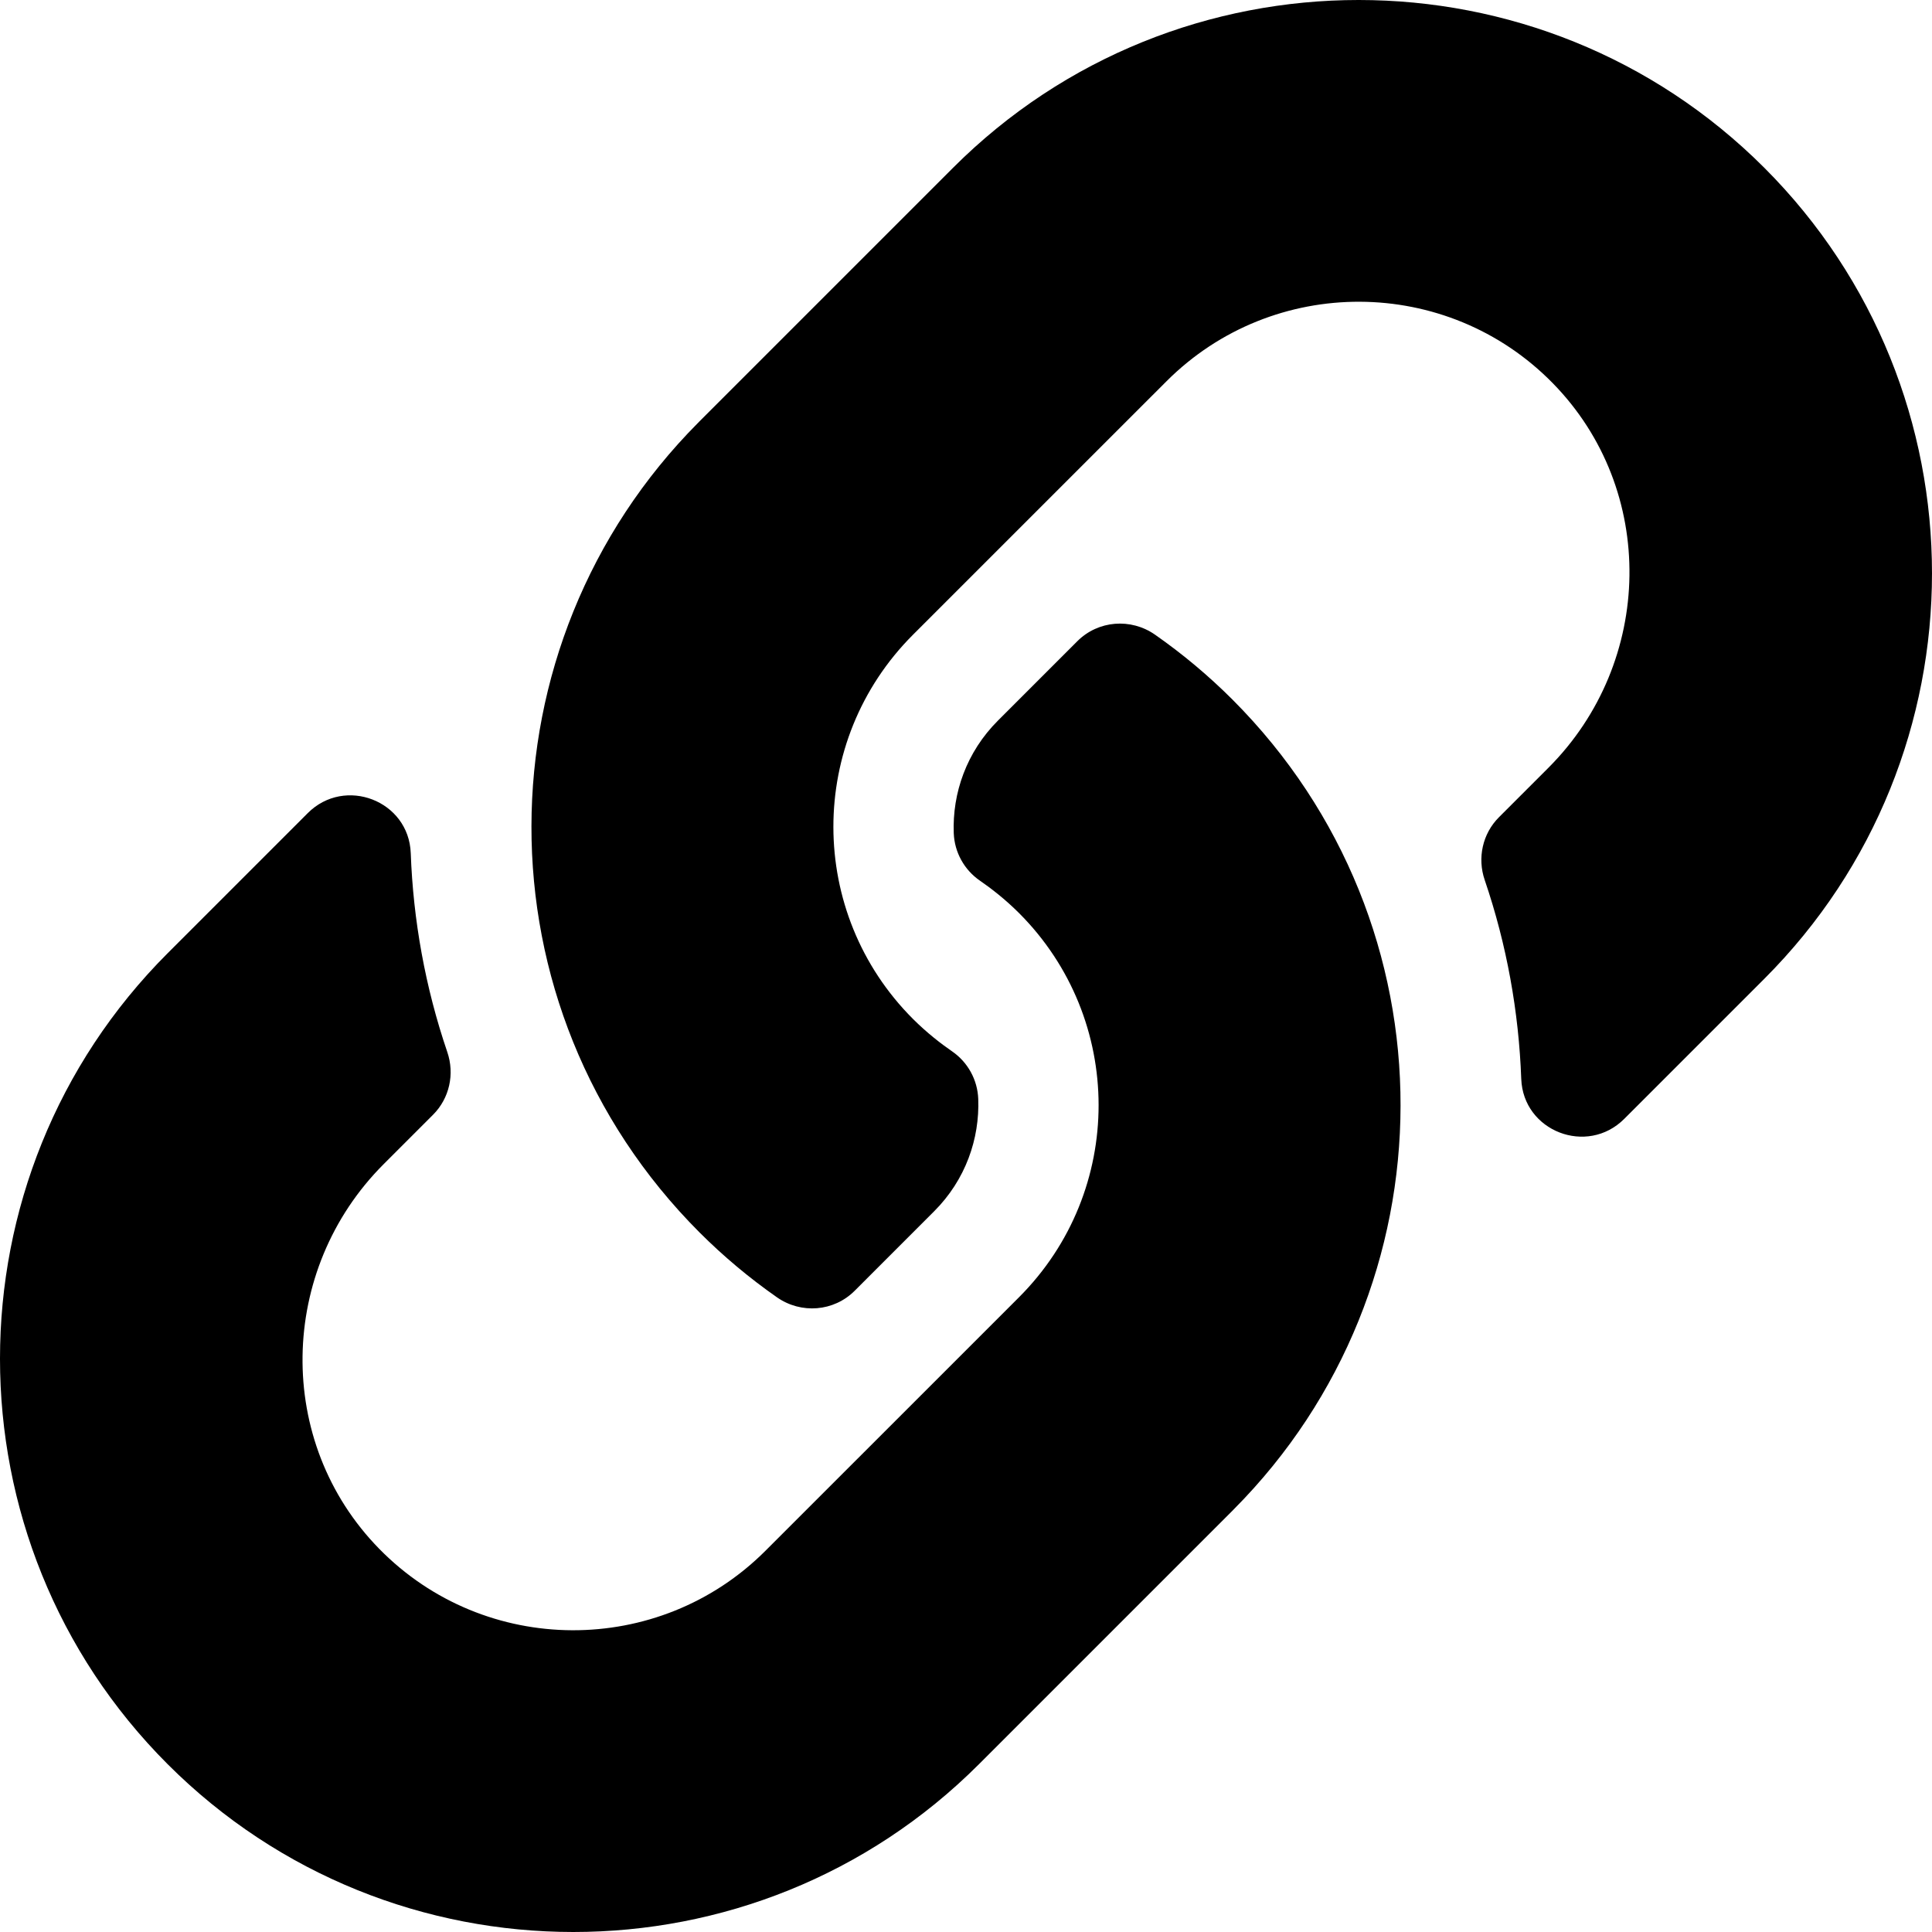
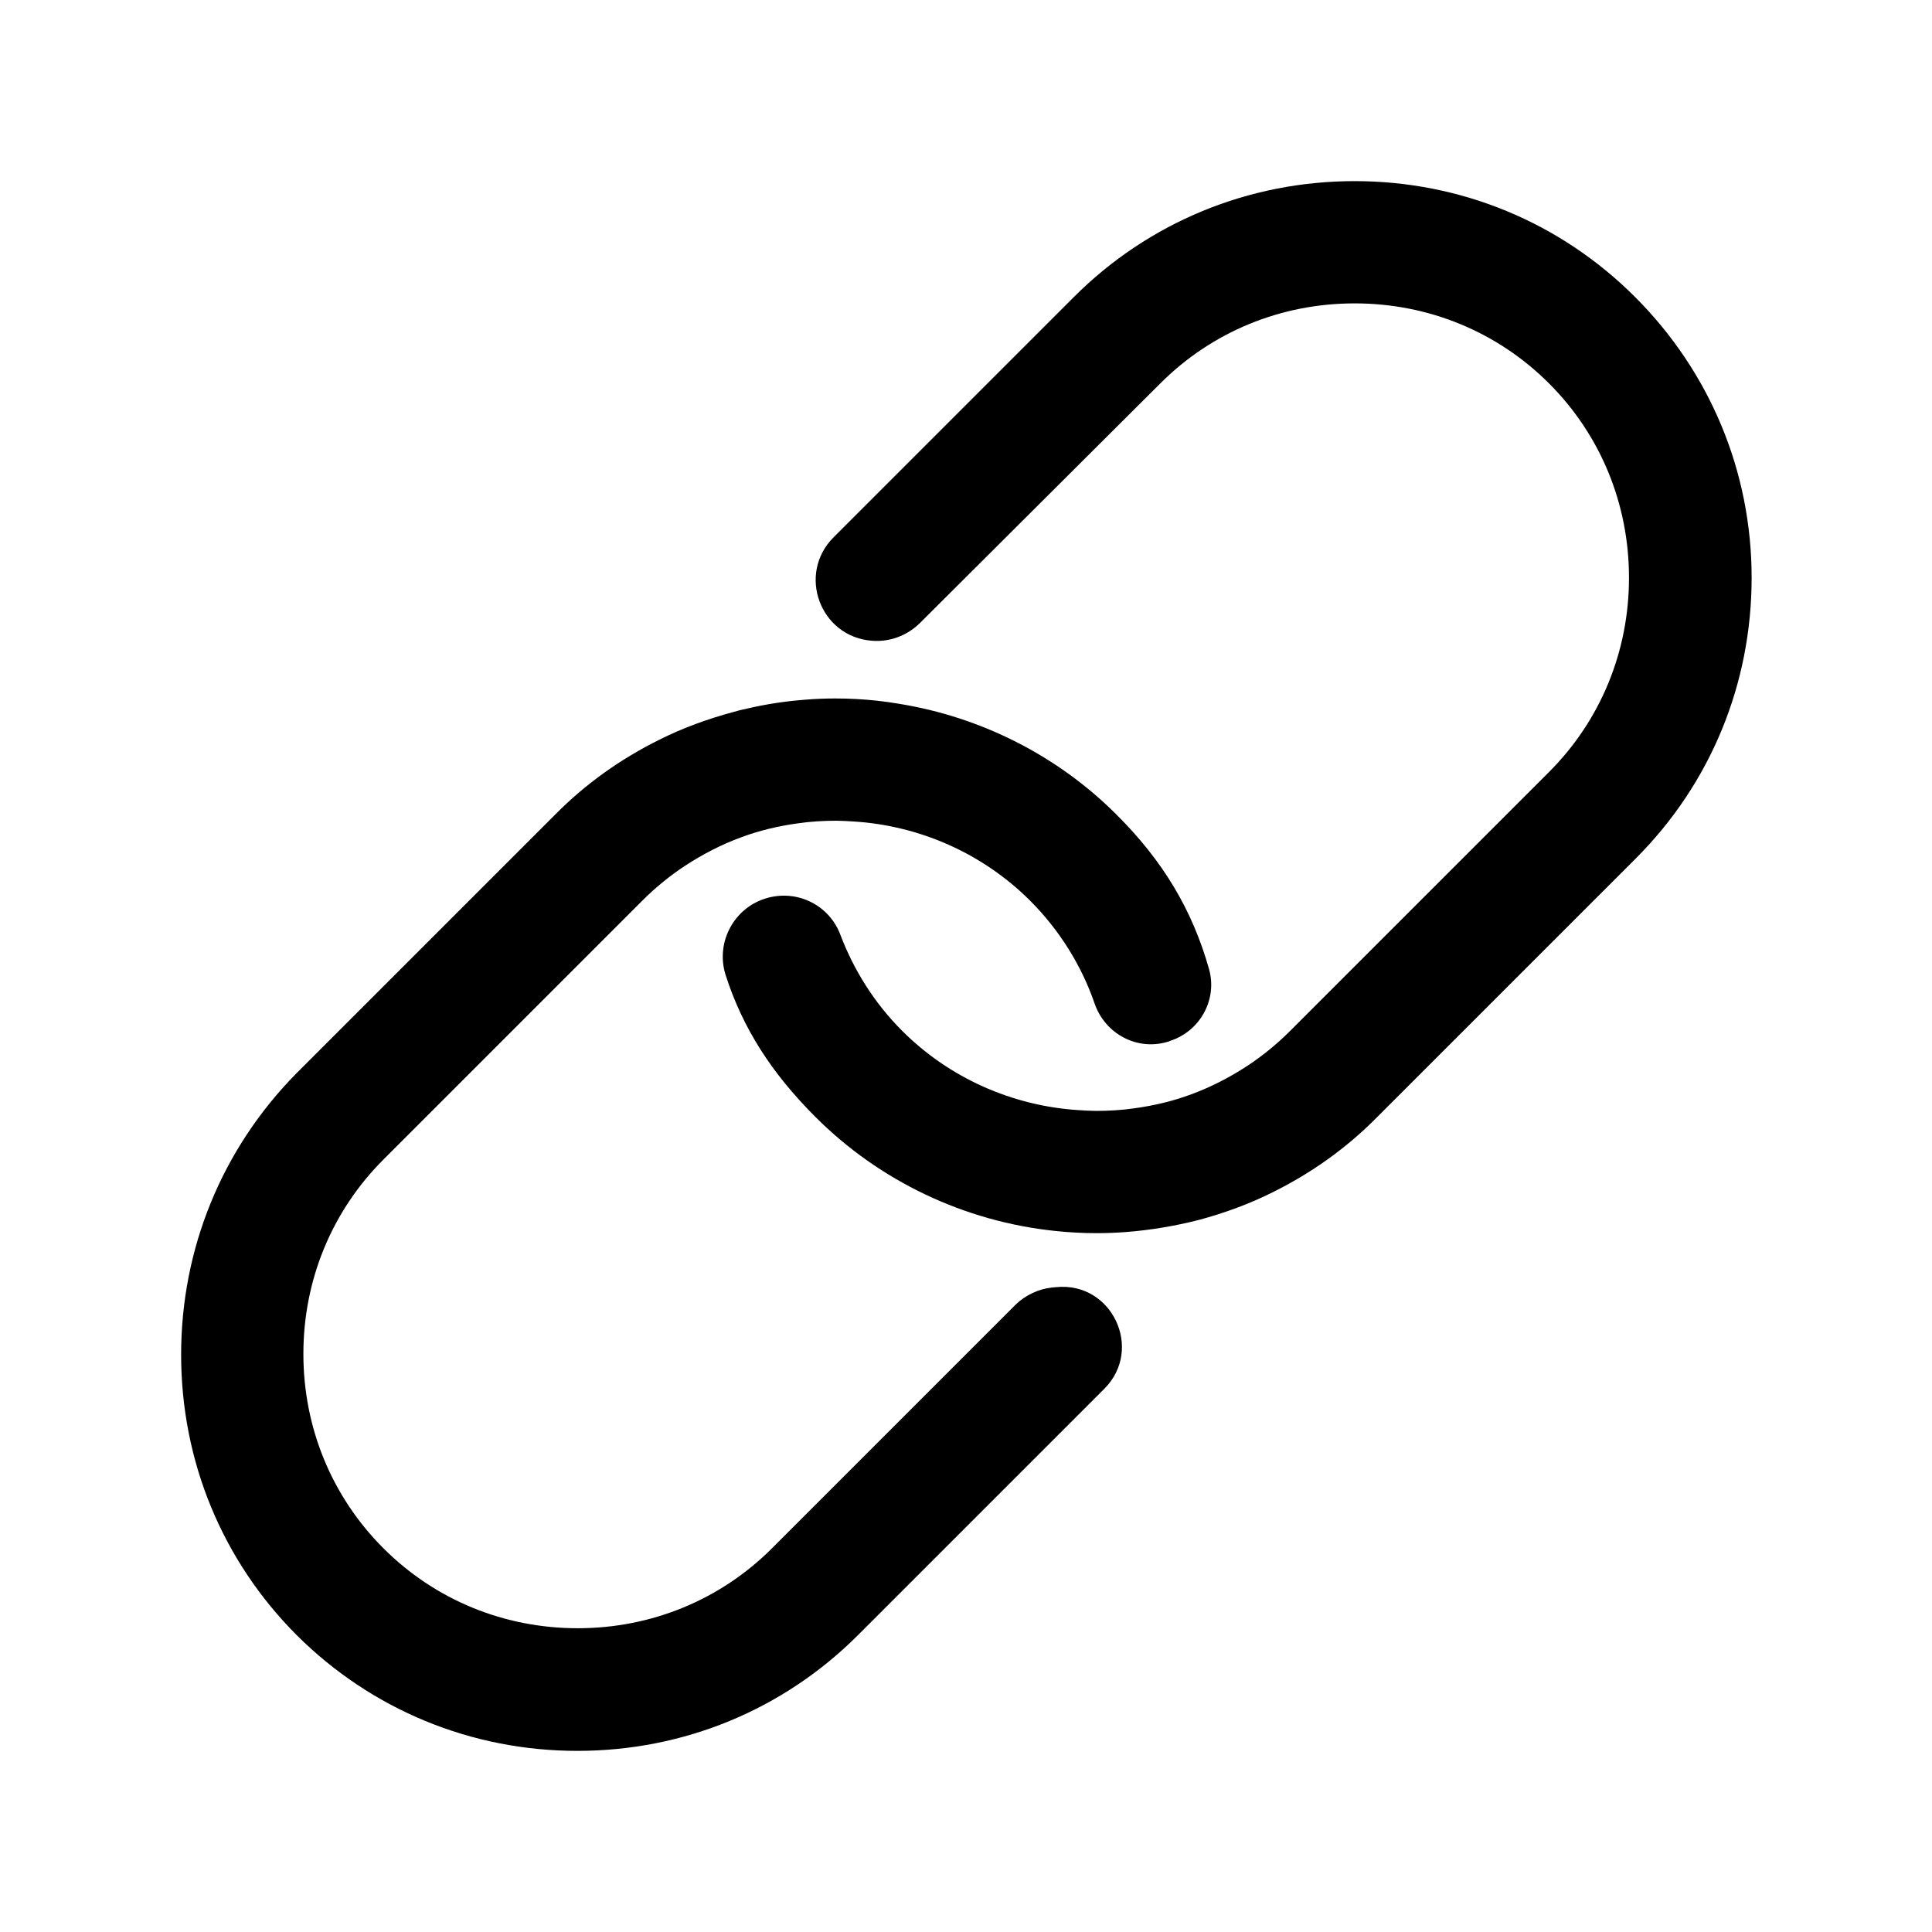
- <svg xmlns="http://www.w3.org/2000/svg" stroke="currentColor" fill="#000000" stroke-width="0" viewBox="0 0 512 512" height="200px" width="200px">
-   <path d="M326.612 185.391c59.747 59.809 58.927 155.698.36 214.59-.11.12-.24.25-.36.37l-67.2 67.2c-59.27 59.27-155.699 59.262-214.96 0-59.27-59.26-59.27-155.7 0-214.96l37.106-37.106c9.84-9.84 26.786-3.3 27.294 10.606.648 17.722 3.826 35.527 9.69 52.721 1.986 5.822.567 12.262-3.783 16.612l-13.087 13.087c-28.026 28.026-28.905 73.66-1.155 101.96 28.024 28.579 74.086 28.749 102.325.51l67.2-67.19c28.191-28.191 28.073-73.757 0-101.83-3.701-3.694-7.429-6.564-10.341-8.569a16.037 16.037 0 0 1-6.947-12.606c-.396-10.567 3.348-21.456 11.698-29.806l21.054-21.055c5.521-5.521 14.182-6.199 20.584-1.731a152.482 152.482 0 0 1 20.522 17.197zM467.547 44.449c-59.261-59.262-155.69-59.27-214.96 0l-67.2 67.2c-.12.12-.25.25-.36.37-58.566 58.892-59.387 154.781.36 214.59a152.454 152.454 0 0 0 20.521 17.196c6.402 4.468 15.064 3.789 20.584-1.731l21.054-21.055c8.35-8.35 12.094-19.239 11.698-29.806a16.037 16.037 0 0 0-6.947-12.606c-2.912-2.005-6.64-4.875-10.341-8.569-28.073-28.073-28.191-73.639 0-101.83l67.2-67.19c28.239-28.239 74.3-28.069 102.325.51 27.75 28.3 26.872 73.934-1.155 101.96l-13.087 13.087c-4.35 4.35-5.769 10.79-3.783 16.612 5.864 17.194 9.042 34.999 9.69 52.721.509 13.906 17.454 20.446 27.294 10.606l37.106-37.106c59.271-59.259 59.271-155.699.001-214.959z" />
+ <svg xmlns="http://www.w3.org/2000/svg" stroke="currentColor" fill="currentColor" stroke-width="0" viewBox="0 0 512 512" height="200px" width="200px">
+   <path d="M280 341.1l-1.2.1c-3.6.4-7 2-9.6 4.5l-64.6 64.6c-13.7 13.7-32 21.2-51.5 21.2s-37.8-7.5-51.5-21.2c-13.7-13.7-21.2-32-21.2-51.5s7.5-37.8 21.2-51.5l68.6-68.6c3.5-3.5 7.3-6.6 11.4-9.3 4.6-3 9.6-5.6 14.8-7.5 4.8-1.8 9.9-3 15-3.7 3.4-.5 6.9-.7 10.2-.7 1.4 0 2.8.1 4.6.2 17.7 1.1 34.4 8.6 46.8 21 7.7 7.7 13.6 17.1 17.1 27.3 2.8 8 11.2 12.5 19.3 10.1.1 0 .2-.1.3-.1.1 0 .2 0 .2-.1 8.1-2.5 12.8-11 10.5-19.1-4.4-15.6-12.2-28.7-24.6-41-15.6-15.6-35.9-25.8-57.6-29.3-1.9-.3-3.8-.6-5.7-.8-3.7-.4-7.4-.6-11.1-.6-2.6 0-5.2.1-7.7.3-5.4.4-10.8 1.2-16.2 2.5-1.1.2-2.1.5-3.2.8-6.7 1.8-13.3 4.2-19.5 7.3-10.3 5.1-19.6 11.7-27.7 19.9l-68.6 68.6C58.9 304.4 48 330.8 48 359c0 28.2 10.9 54.6 30.7 74.4C98.5 453.1 124.9 464 153 464c28.2 0 54.6-10.9 74.4-30.7l65.3-65.3c10.4-10.5 2-28.3-12.7-26.9z" />
+   <path d="M433.3 78.7C413.5 58.9 387.1 48 359 48s-54.6 10.9-74.4 30.7l-63.7 63.7c-9.7 9.7-3.6 26.3 10.1 27.4 4.7.4 9.3-1.3 12.7-4.6l63.8-63.6c13.7-13.7 32-21.2 51.5-21.2s37.8 7.5 51.5 21.2c13.7 13.7 21.2 32 21.2 51.5s-7.5 37.8-21.2 51.5l-68.6 68.6c-3.5 3.5-7.3 6.6-11.4 9.3-4.6 3-9.6 5.6-14.8 7.5-4.8 1.8-9.9 3-15 3.7-3.4.5-6.9.7-10.2.7-1.4 0-2.9-.1-4.6-.2-17.7-1.1-34.4-8.6-46.8-21-7.3-7.3-12.8-16-16.4-25.5-2.9-7.7-11.1-11.9-19.1-9.8-8.9 2.3-14.1 11.7-11.3 20.5 4.5 14 12.1 25.9 23.7 37.5l.2.2c16.9 16.9 39.4 27.6 63.3 30.1 3.7.4 7.4.6 11.1.6 2.6 0 5.2-.1 7.8-.3 6.5-.5 13-1.6 19.3-3.2 6.7-1.8 13.3-4.2 19.5-7.3 10.3-5.1 19.6-11.7 27.7-19.9l68.6-68.6c19.8-19.8 30.7-46.2 30.7-74.4s-11.1-54.6-30.9-74.4z" />
</svg>
